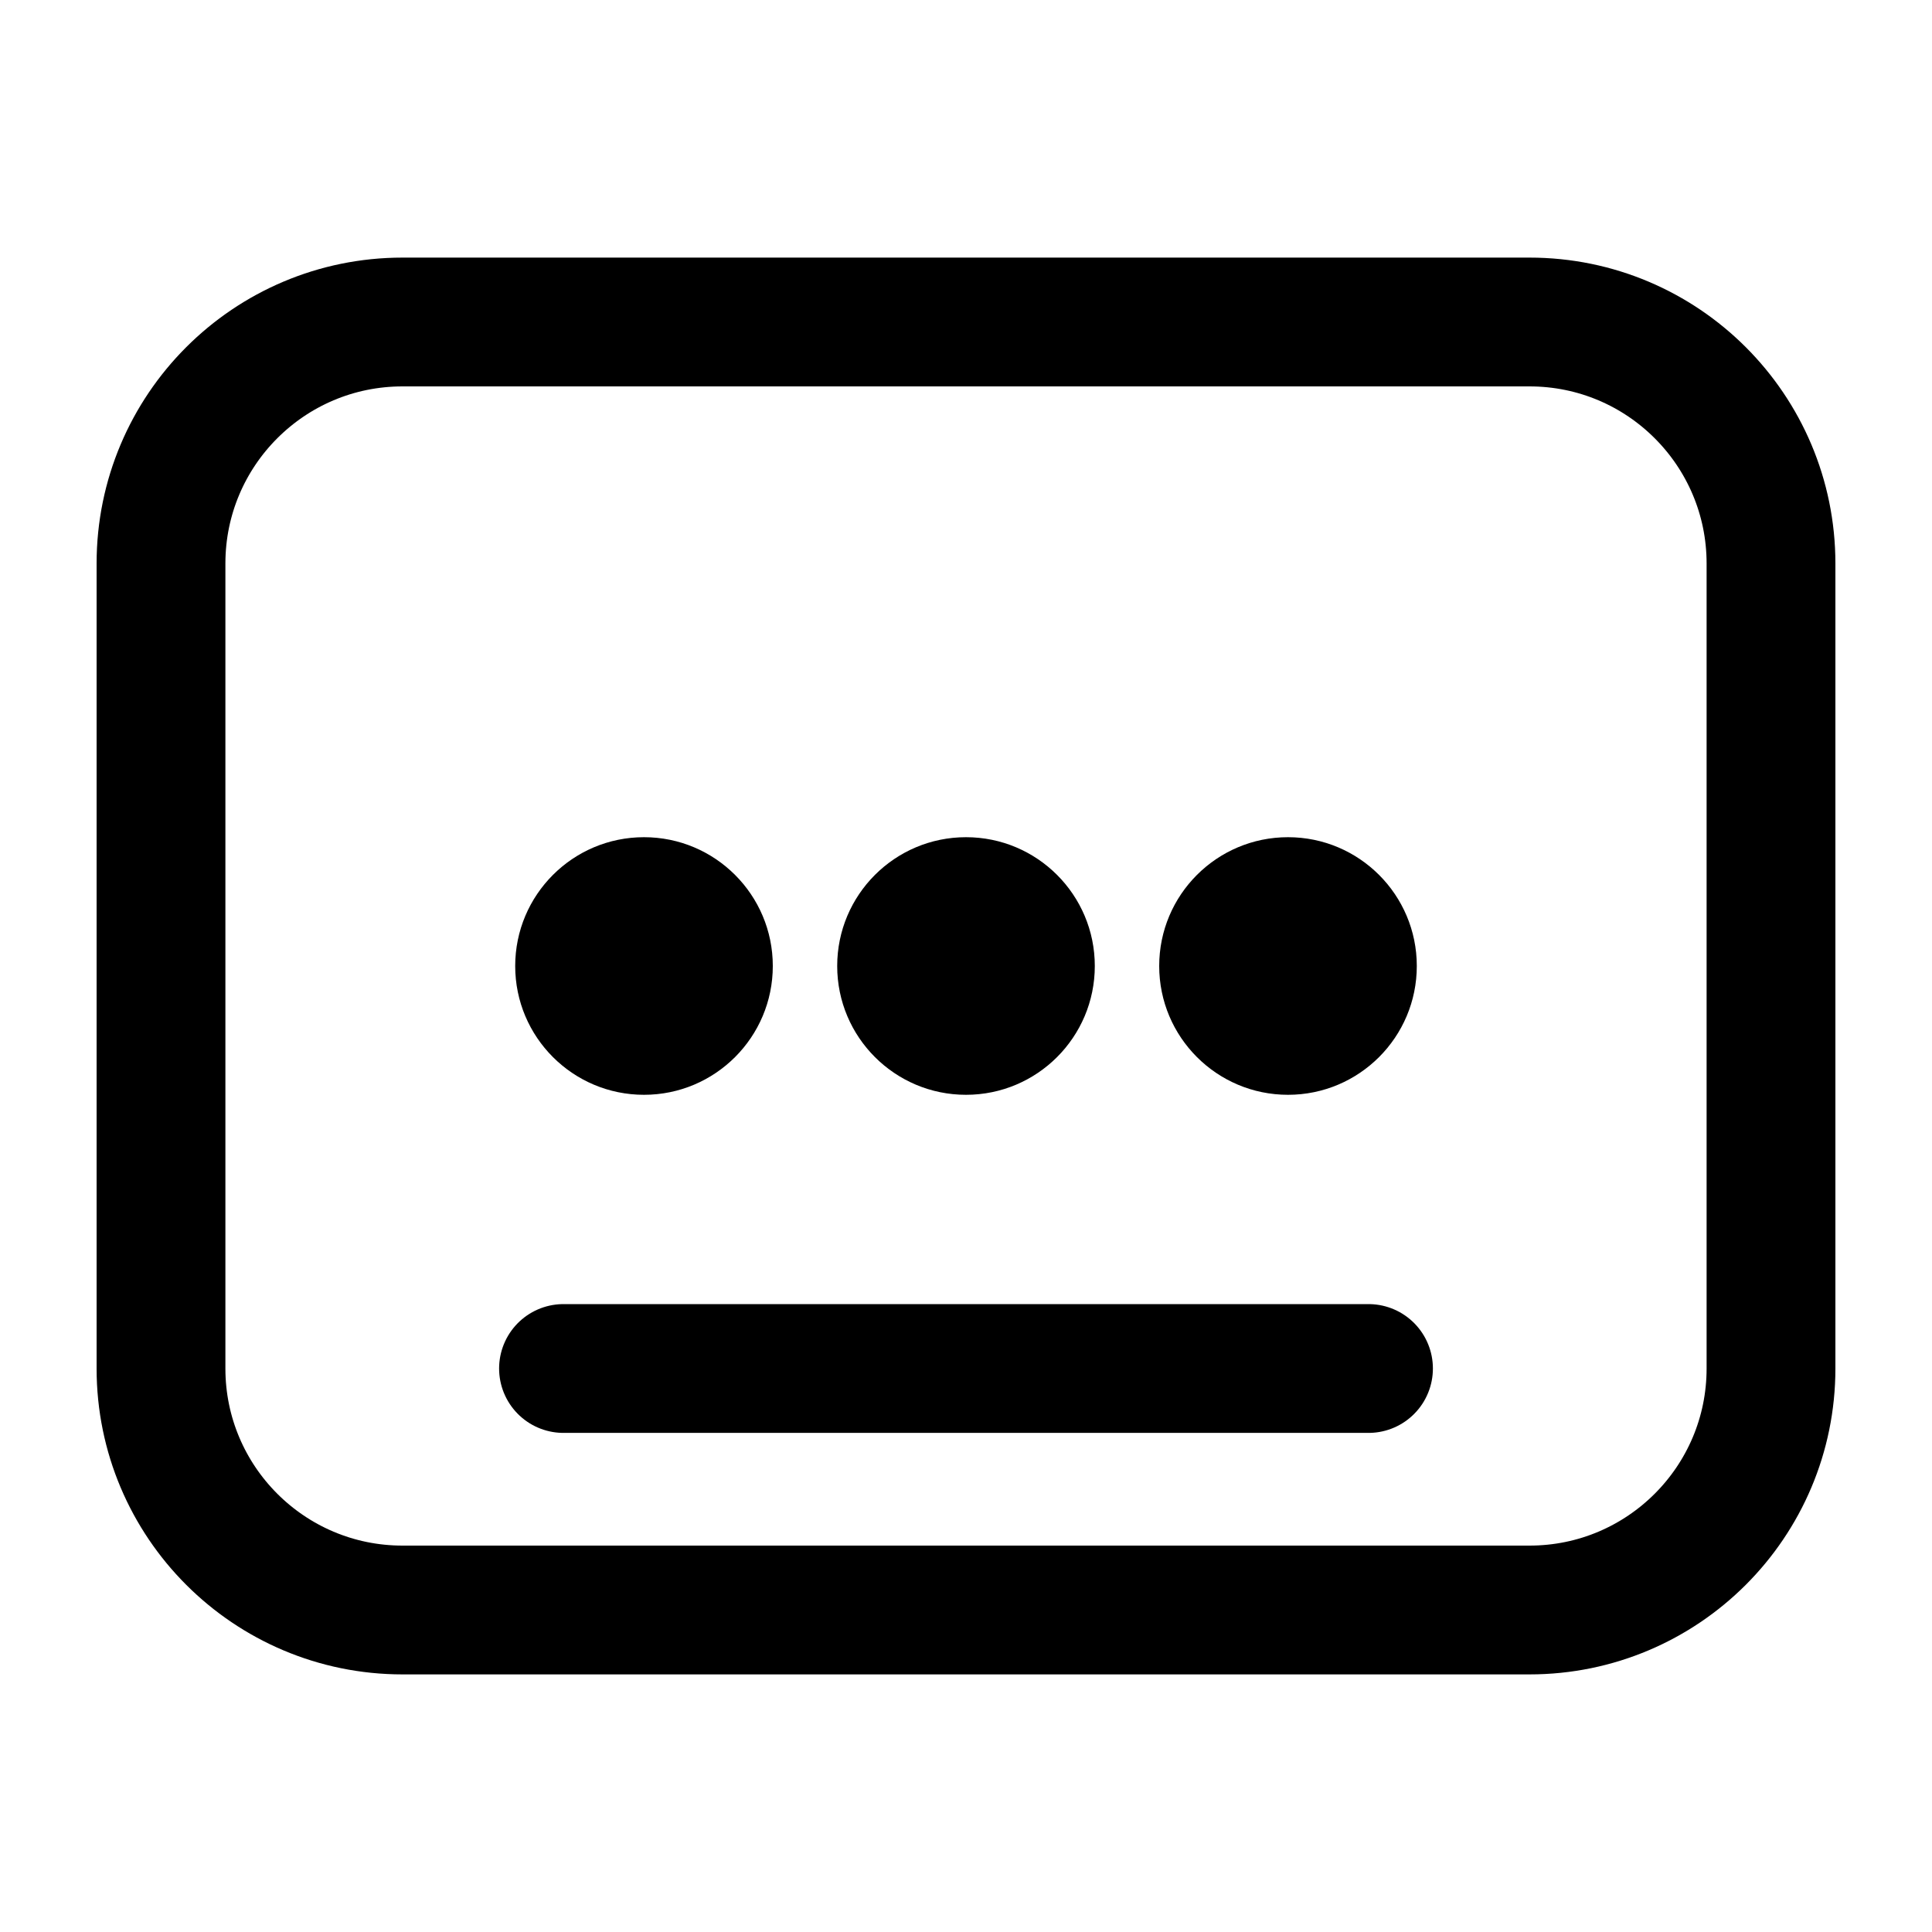
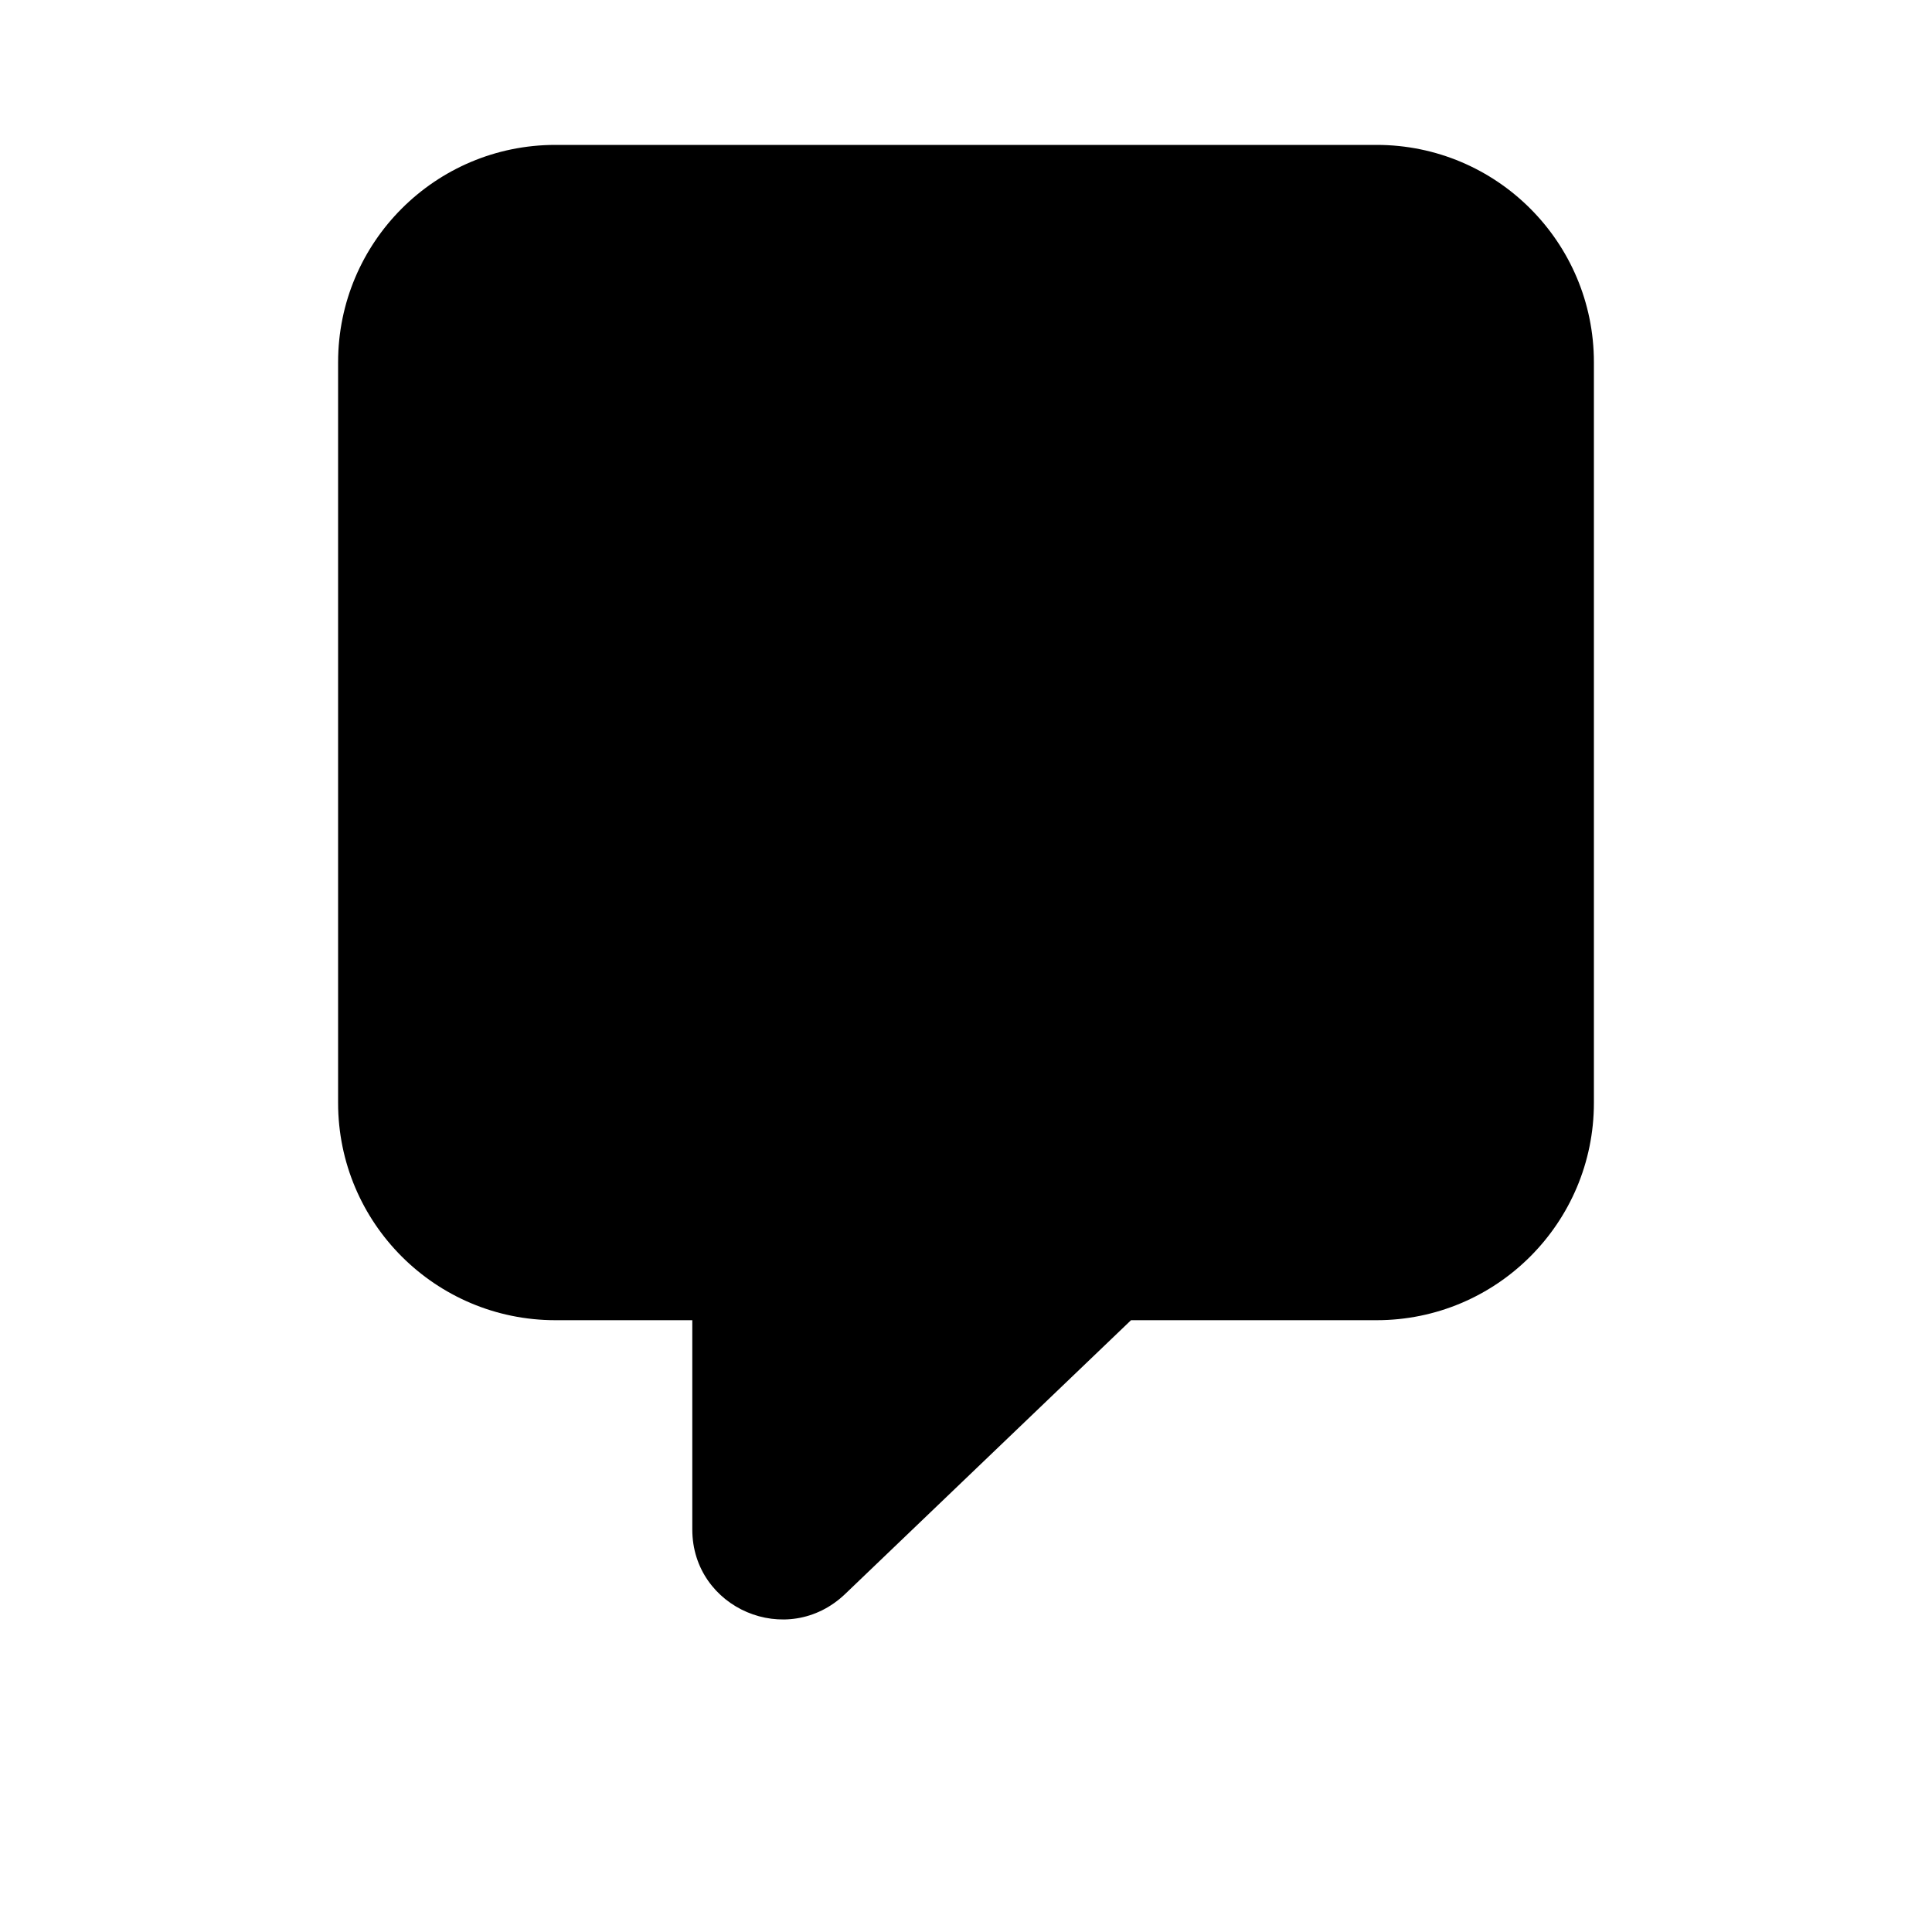
- <svg xmlns="http://www.w3.org/2000/svg" viewBox="0 0 24 24" fill="none">
-   <rect x="2" y="4" width="20" height="16" rx="3" stroke="currentColor" stroke-width="1.6" />
-   <circle cx="8" cy="12" r="1.6" fill="currentColor" />
-   <circle cx="12" cy="12" r="1.6" fill="currentColor" />
-   <circle cx="16" cy="12" r="1.6" fill="currentColor" />
-   <path d="M7 17h10" stroke="currentColor" stroke-width="1.6" stroke-linecap="round" />
+ <svg xmlns="http://www.w3.org/2000/svg" viewBox="0 0 24 24">
+   <path fill="currentColor" d="M4.2 4.5A2.7 2.7 0 0 1 6.9 1.8h10.2A2.7 2.7 0 0 1 19.8 4.5v9.2a2.7 2.7 0 0 1-2.7 2.7h-3.05l-3.55 3.4c-.72.69-1.9.18-1.9-.8v-2.6H6.9A2.7 2.7 0 0 1 4.2 13.7V4.5Z" />
</svg>
